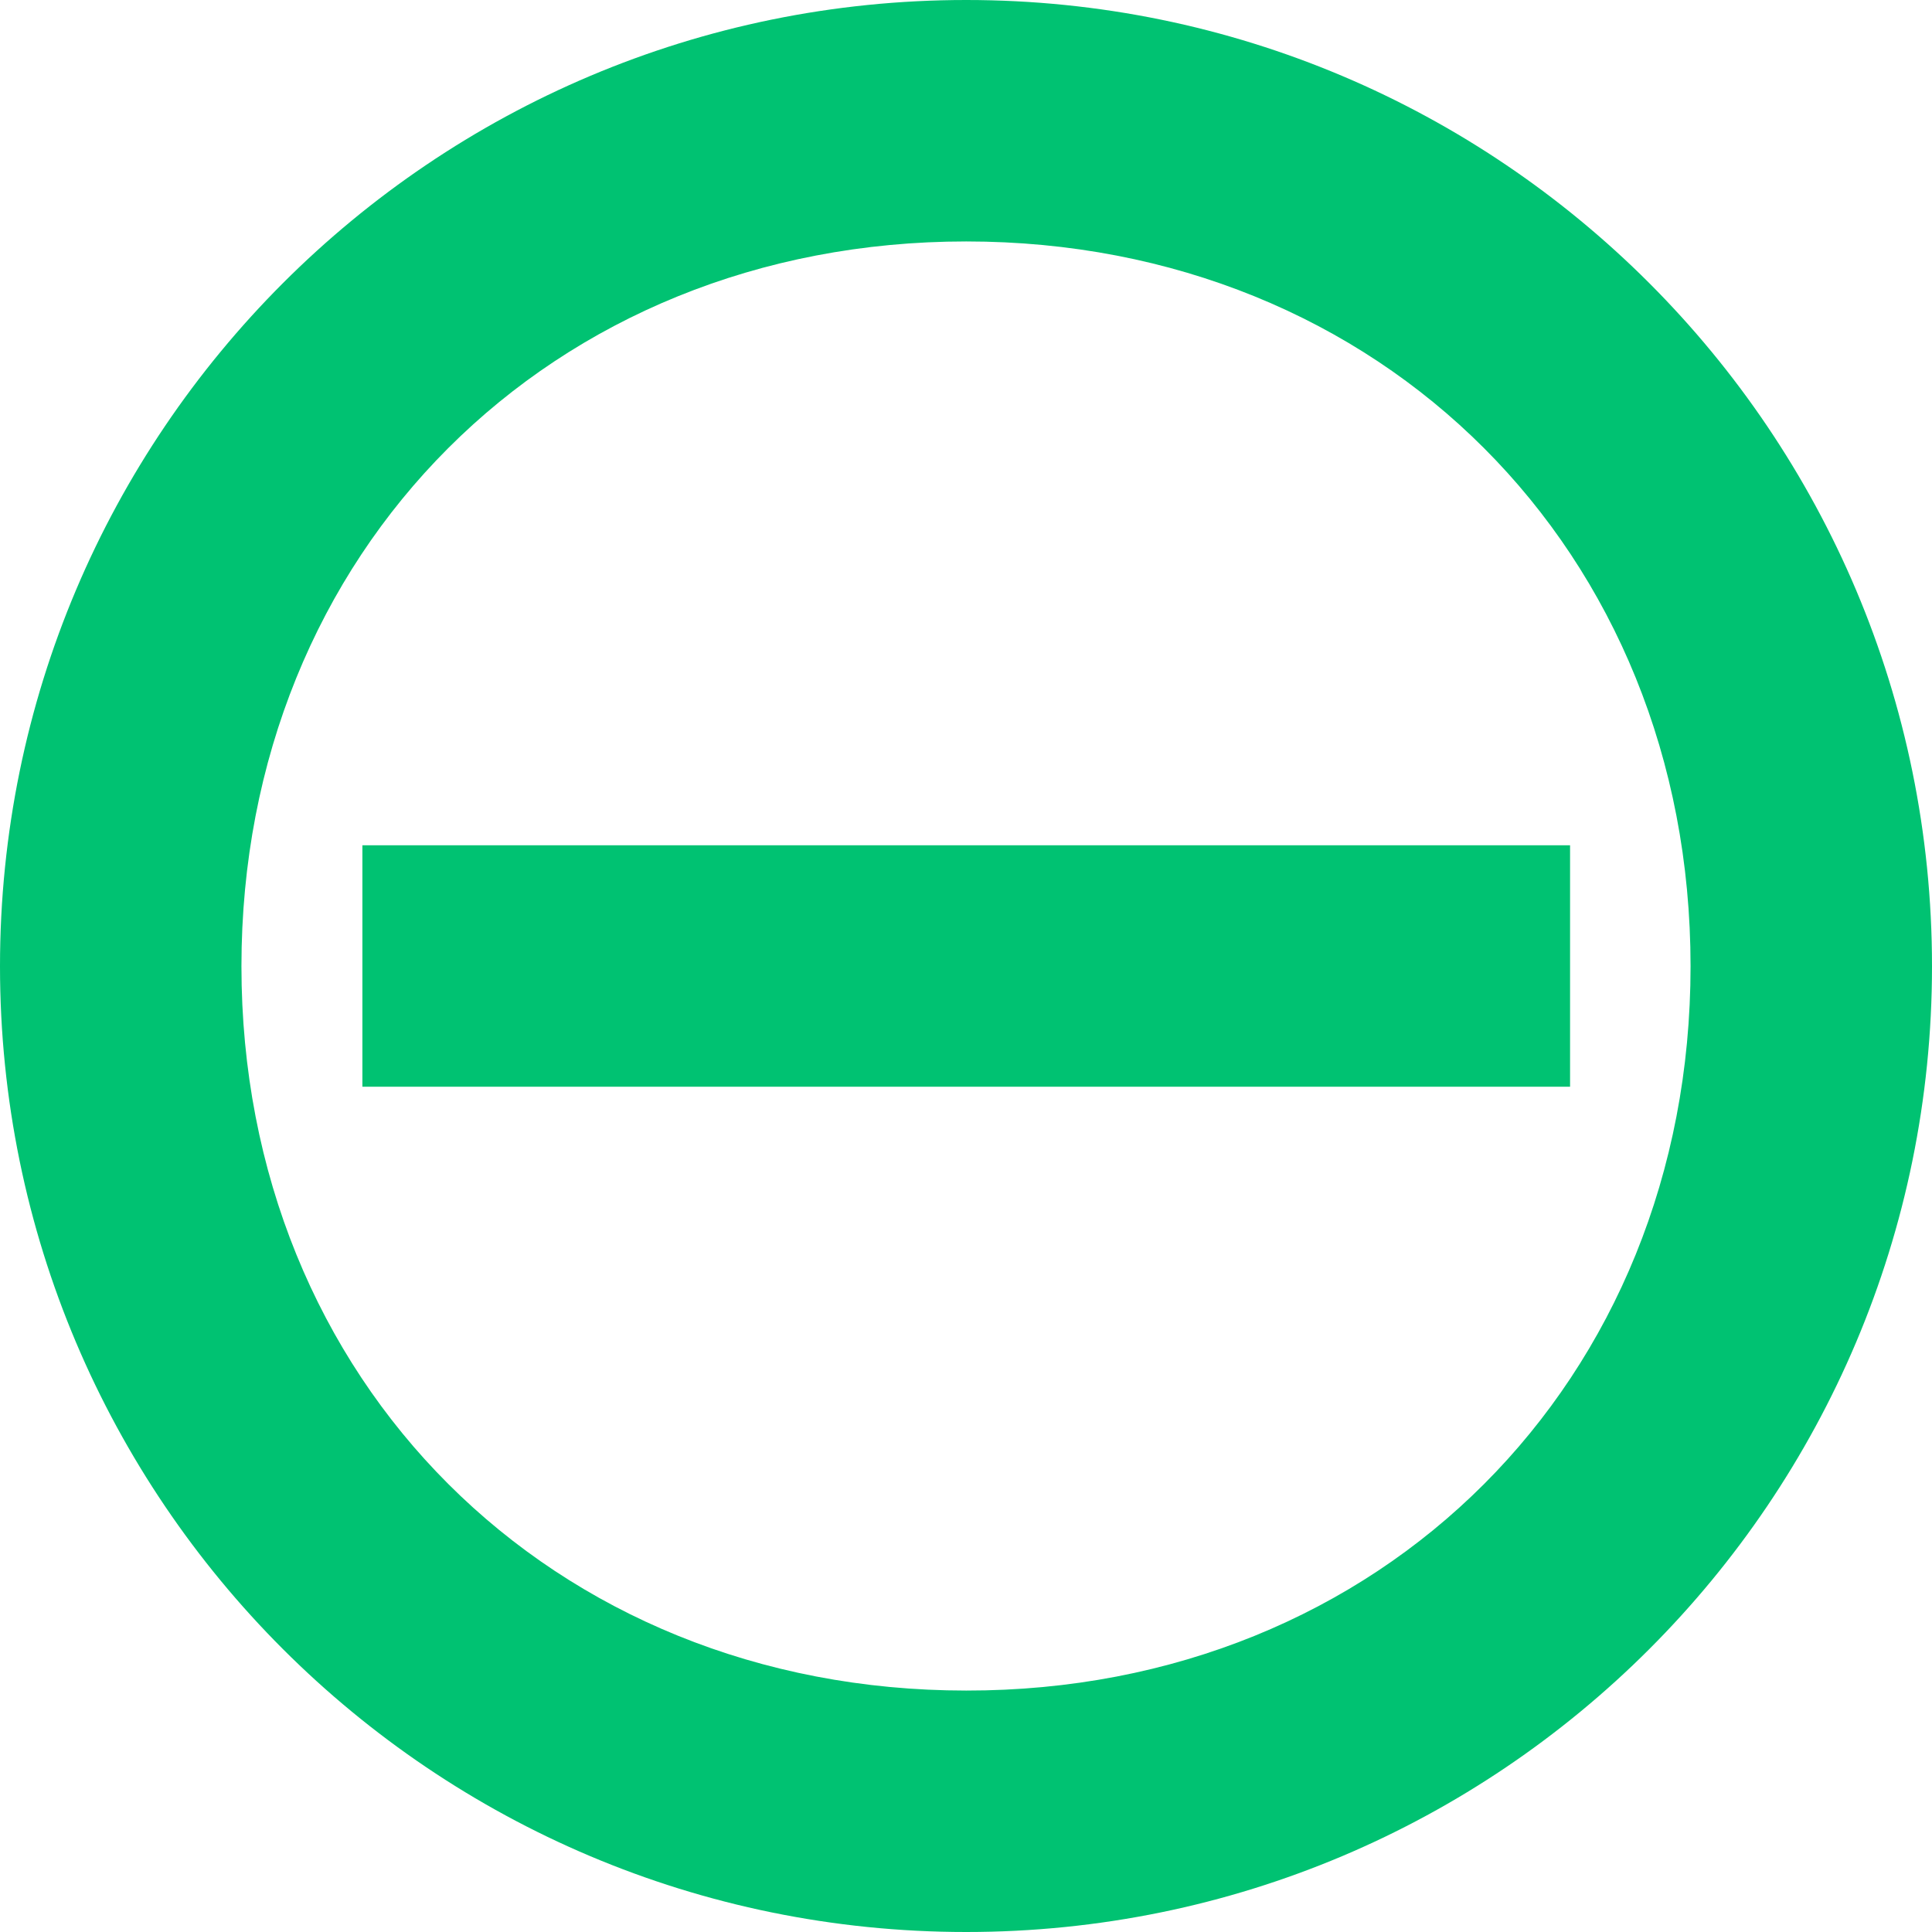
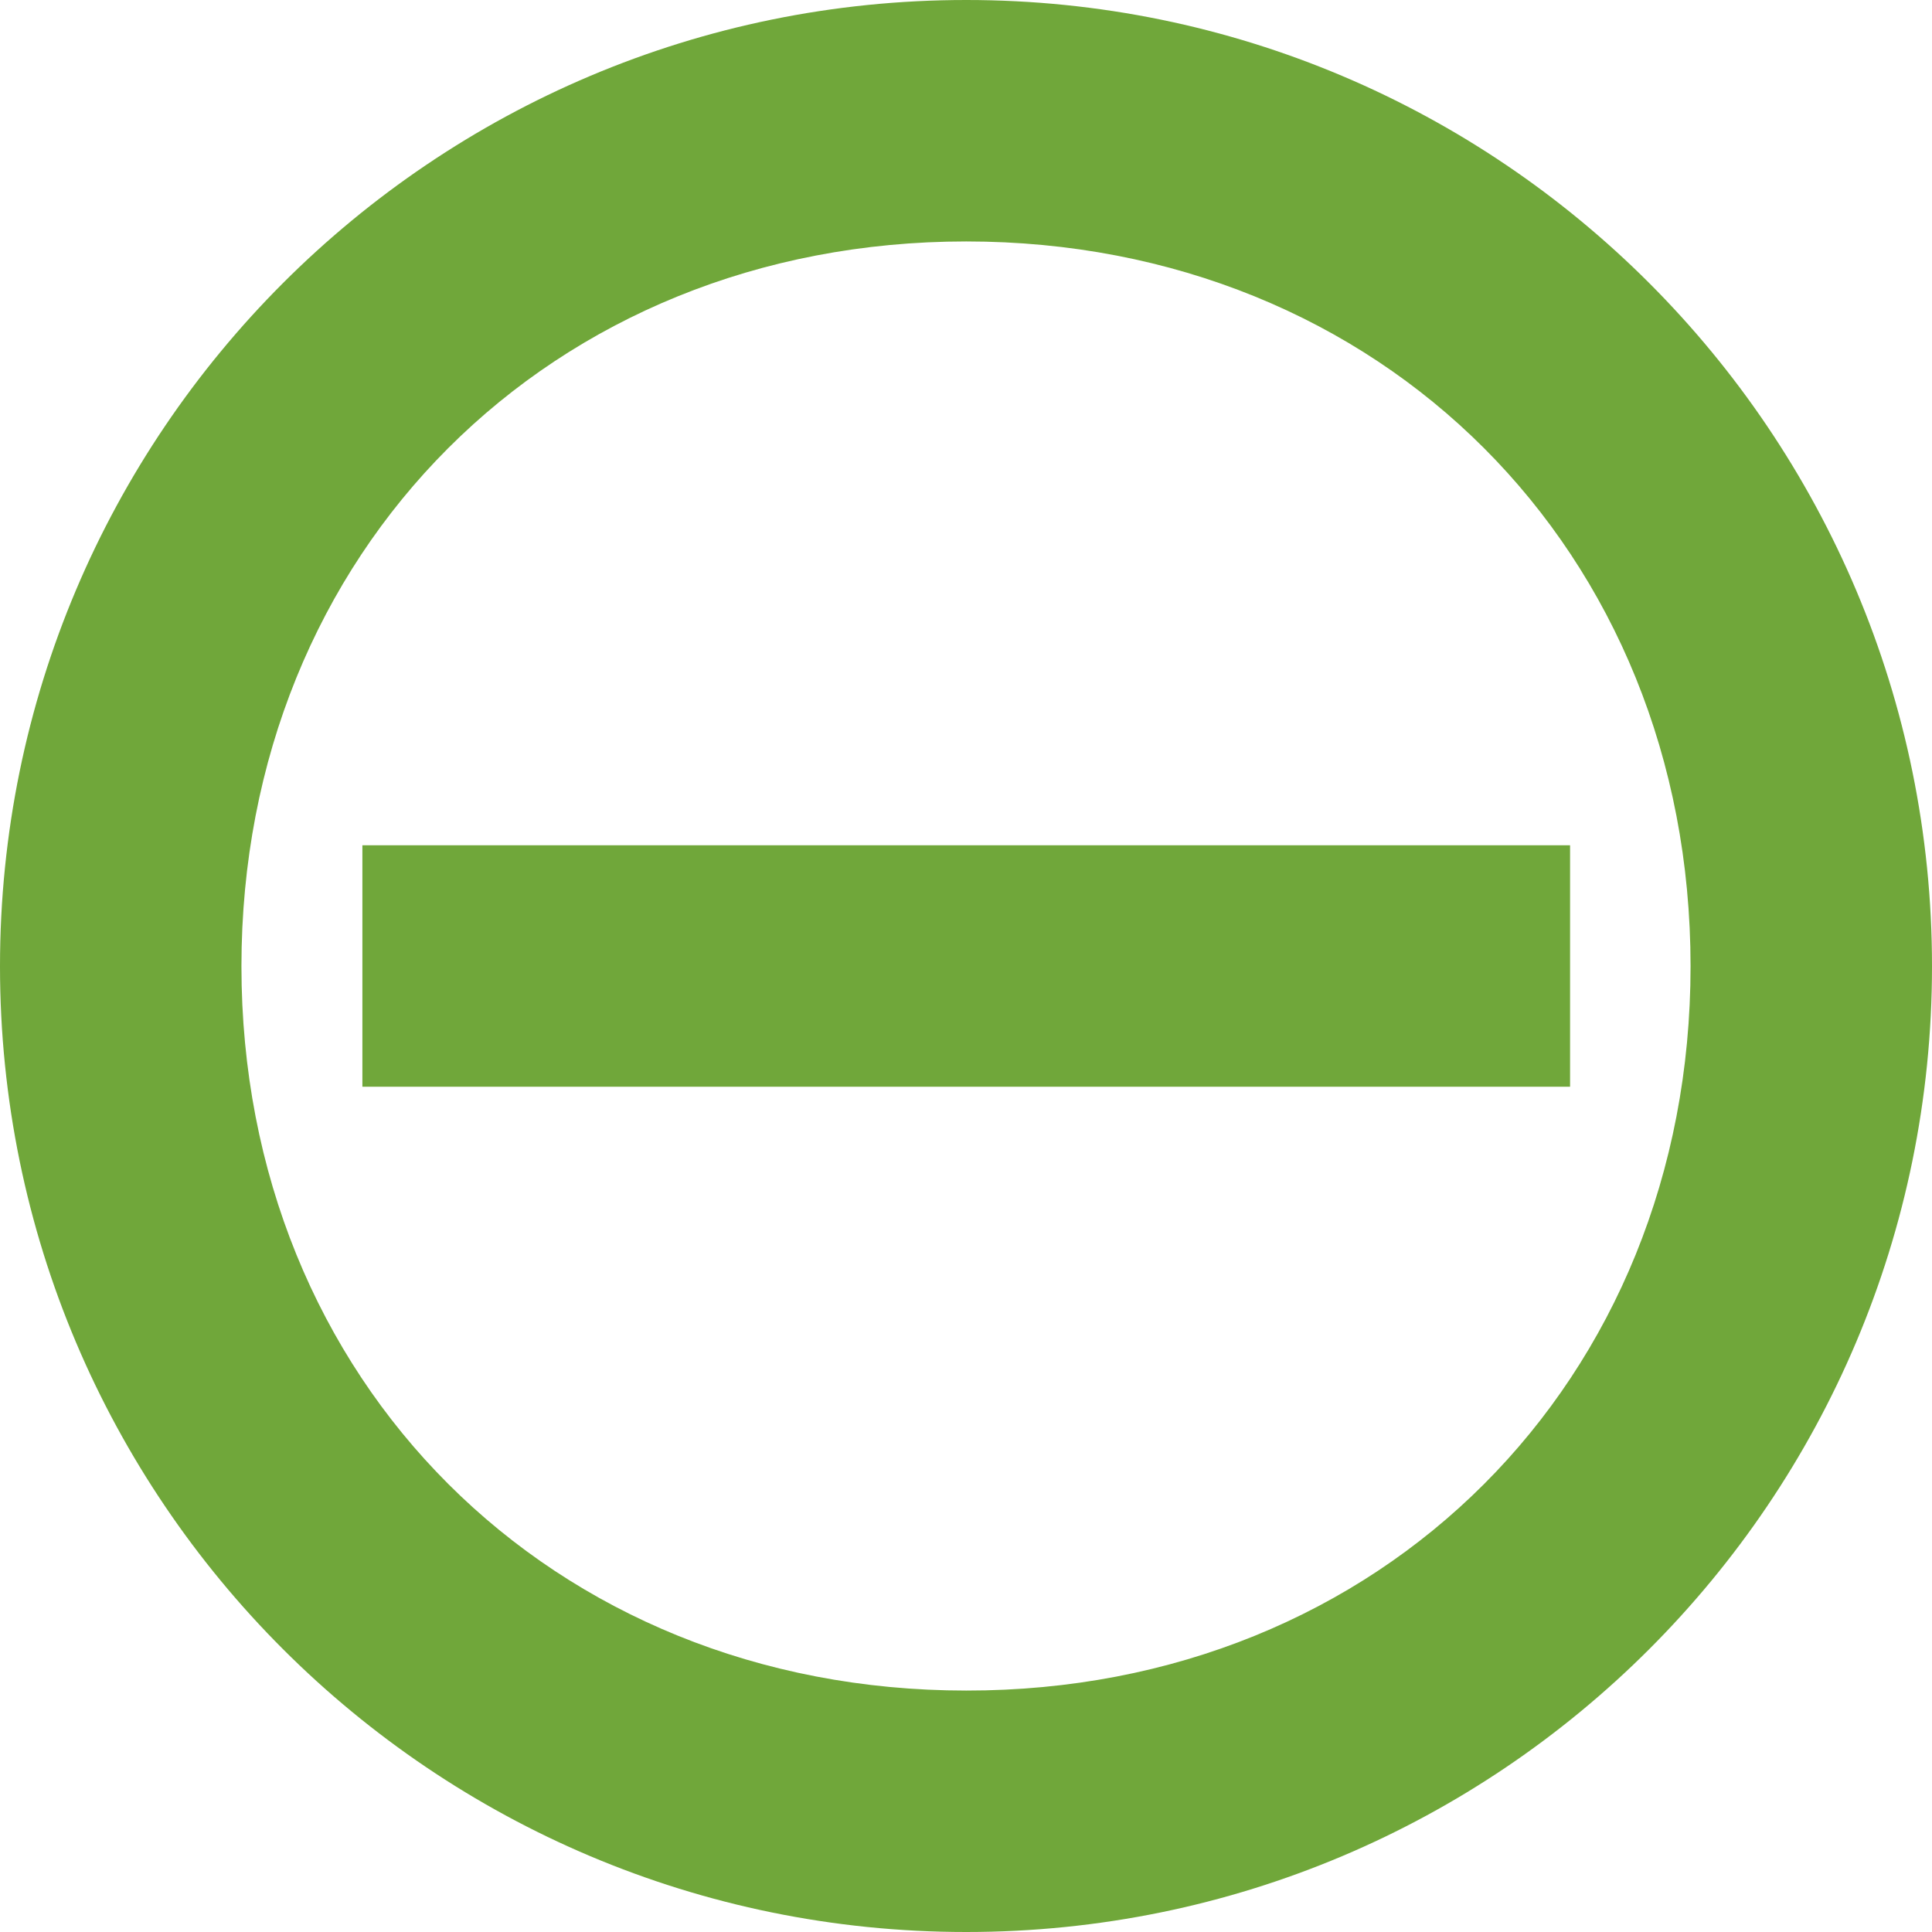
<svg xmlns="http://www.w3.org/2000/svg" width="16" height="16" viewBox="0 0 4.233 4.233" version="1.1" id="svg8">
  <defs id="defs2" />
-   <path style="opacity:1;fill:#00c272;fill-opacity:1;stroke:none;stroke-width:0.145;stroke-linejoin:round;stroke-miterlimit:4;stroke-dasharray:none;stroke-dashoffset:0;stroke-opacity:1;paint-order:stroke fill markers" d="M 2.117,0 C 0.948,5.522847e-8 5.522847e-8,0.948 0,2.117 5.5228469e-8,3.286 0.948,4.233 2.117,4.233 3.286,4.233 4.233,3.286 4.233,2.117 4.233,0.948 3.286,5.522847e-8 2.117,0 Z m 0,0.529 c 0.909,-5e-8 1.587,0.678 1.587,1.588 0,0.909 -0.678,1.588 -1.587,1.587 -0.909,0 -1.588,-0.678 -1.588,-1.587 5e-8,-0.909 0.678,-1.588 1.588,-1.588 z" id="path816-3" />
-   <path style="opacity:1;fill:#00c272;fill-opacity:1;stroke:none;stroke-width:0.048;stroke-linejoin:round;stroke-miterlimit:4;stroke-dasharray:none;stroke-dashoffset:0;stroke-opacity:1;paint-order:stroke fill markers" d="M 0.794,1.852 H 3.44 V 2.381 H 0.794 Z" id="rect891" />
+   <path style="opacity:1;fill:#70a73a;fill-opacity:1;stroke:none;stroke-width:0.145;stroke-linejoin:round;stroke-miterlimit:4;stroke-dasharray:none;stroke-dashoffset:0;stroke-opacity:1;paint-order:stroke fill markers" d="M 2.117,0 C 0.948,5.522847e-8 5.522847e-8,0.948 0,2.117 5.5228469e-8,3.286 0.948,4.233 2.117,4.233 3.286,4.233 4.233,3.286 4.233,2.117 4.233,0.948 3.286,5.522847e-8 2.117,0 Z m 0,0.529 c 0.909,-5e-8 1.587,0.678 1.587,1.588 0,0.909 -0.678,1.588 -1.587,1.587 -0.909,0 -1.588,-0.678 -1.588,-1.587 5e-8,-0.909 0.678,-1.588 1.588,-1.588 z" id="path816-3" />
+   <path style="opacity:1;fill:#70a73a;fill-opacity:1;stroke:none;stroke-width:0.048;stroke-linejoin:round;stroke-miterlimit:4;stroke-dasharray:none;stroke-dashoffset:0;stroke-opacity:1;paint-order:stroke fill markers" d="M 0.794,1.852 H 3.44 V 2.381 H 0.794 Z" id="rect891" />
</svg>
